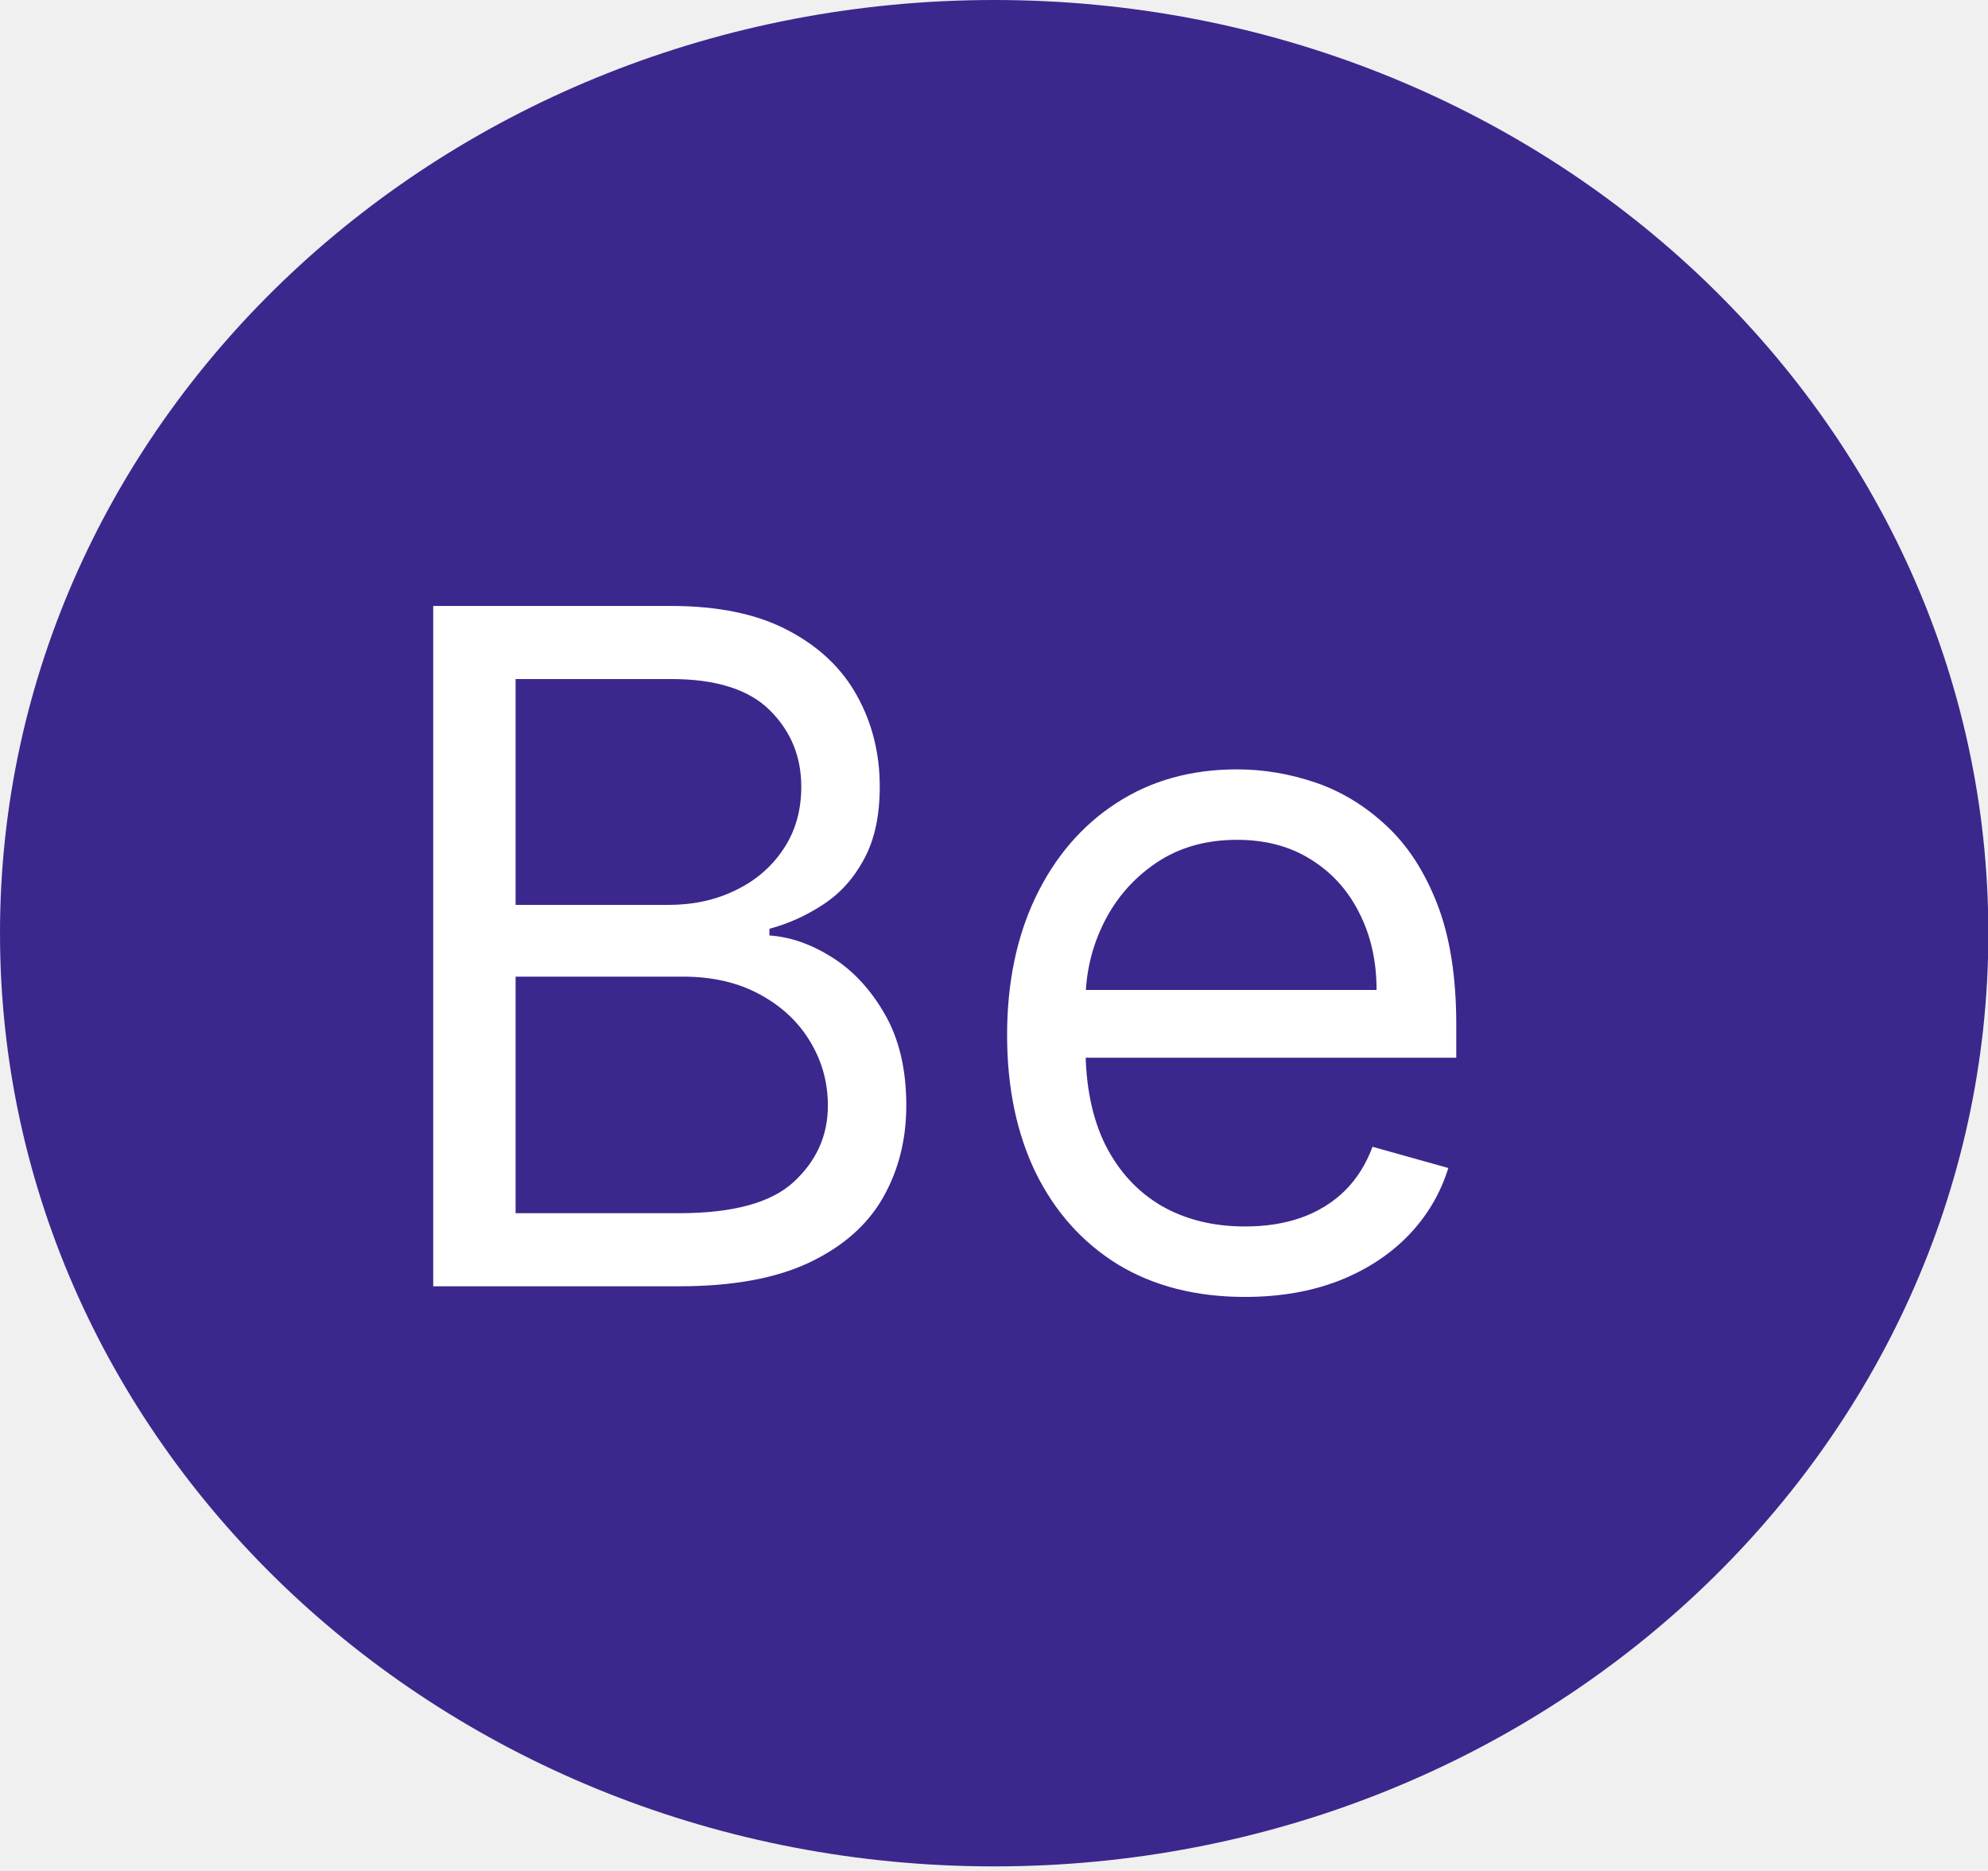
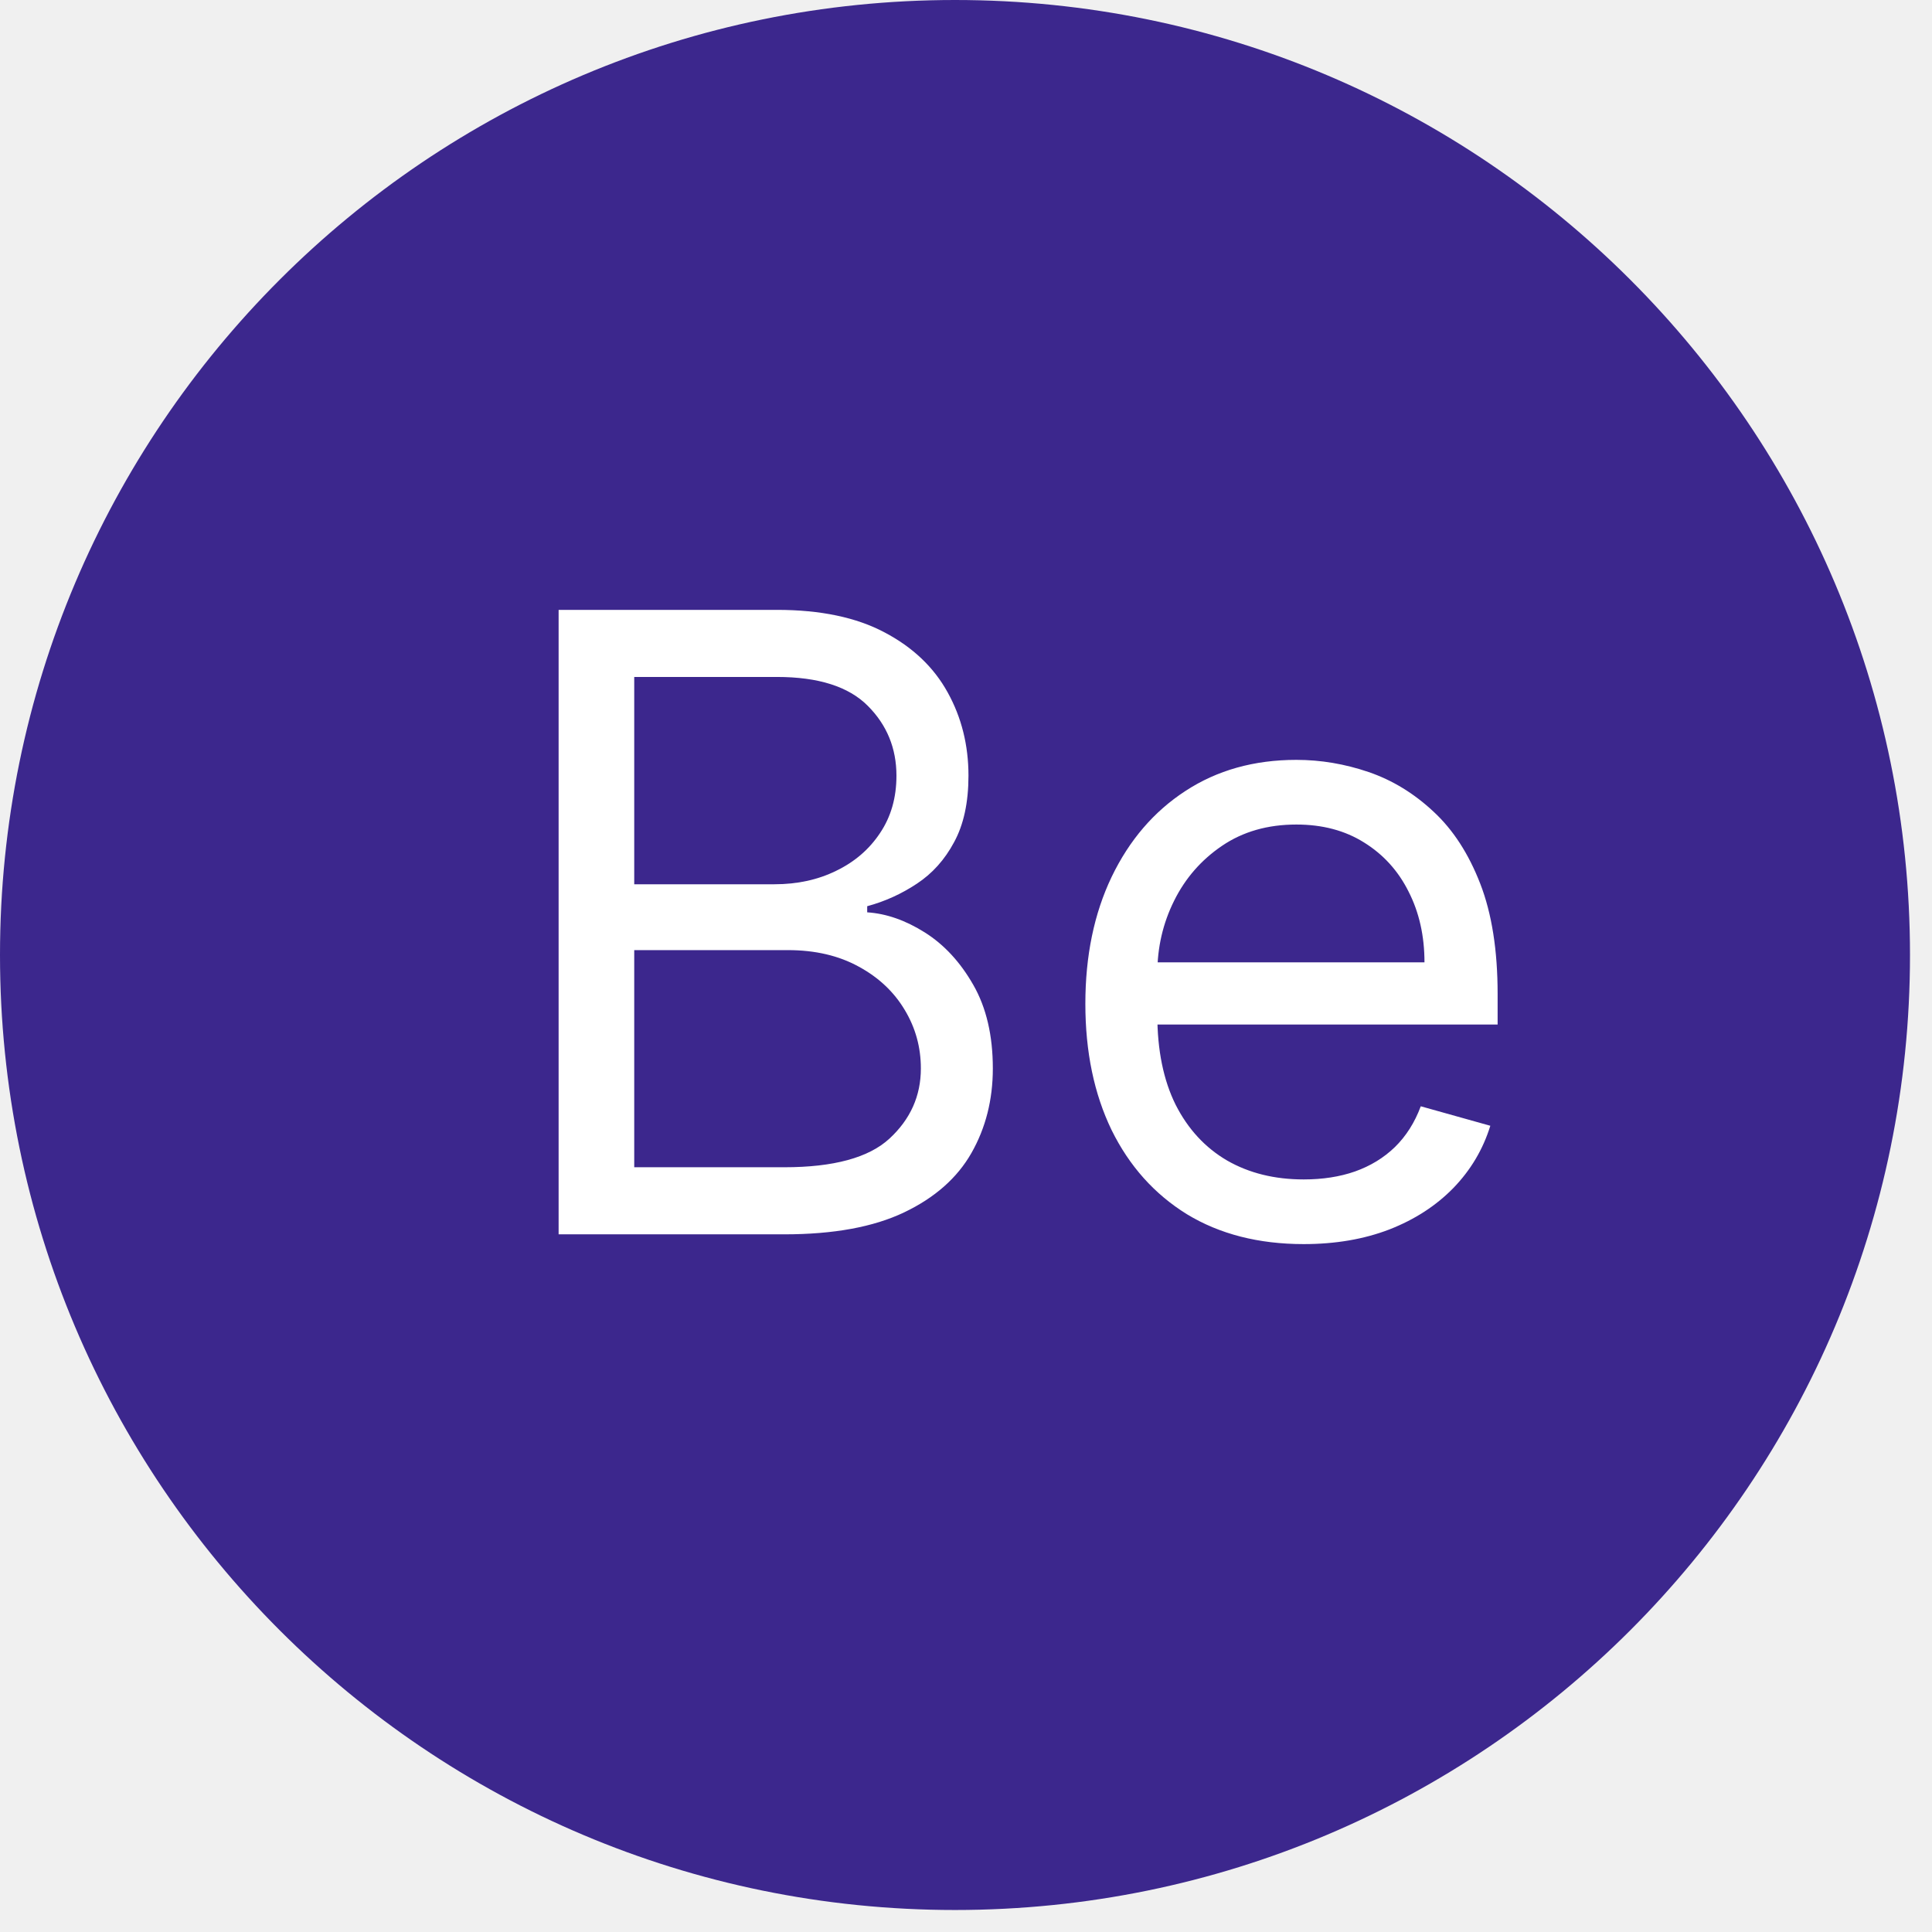
- <svg xmlns="http://www.w3.org/2000/svg" width="34" height="32" viewBox="0 0 34 32" fill="none">
-   <ellipse cx="17.003" cy="15.961" rx="17.003" ry="15.961" fill="#3C278D" />
-   <path d="M7.409 22V10.364H11.477C12.288 10.364 12.956 10.504 13.483 10.784C14.009 11.061 14.402 11.434 14.659 11.903C14.917 12.369 15.046 12.886 15.046 13.454C15.046 13.954 14.956 14.367 14.778 14.693C14.604 15.019 14.373 15.277 14.085 15.466C13.801 15.655 13.492 15.796 13.159 15.886V16C13.515 16.023 13.873 16.148 14.233 16.375C14.593 16.602 14.894 16.928 15.136 17.352C15.379 17.776 15.5 18.296 15.5 18.909C15.5 19.492 15.367 20.017 15.102 20.483C14.837 20.949 14.419 21.318 13.847 21.591C13.275 21.864 12.53 22 11.614 22H7.409ZM8.818 20.75H11.614C12.534 20.75 13.188 20.572 13.574 20.216C13.964 19.856 14.159 19.421 14.159 18.909C14.159 18.515 14.059 18.151 13.858 17.818C13.657 17.481 13.371 17.212 13 17.011C12.629 16.807 12.189 16.704 11.682 16.704H8.818V20.75ZM8.818 15.477H11.432C11.856 15.477 12.239 15.394 12.579 15.227C12.924 15.061 13.197 14.826 13.398 14.523C13.602 14.22 13.704 13.864 13.704 13.454C13.704 12.943 13.527 12.509 13.171 12.153C12.814 11.794 12.25 11.614 11.477 11.614H8.818V15.477ZM21.293 22.182C20.452 22.182 19.726 21.996 19.116 21.625C18.51 21.25 18.043 20.727 17.713 20.057C17.387 19.383 17.224 18.599 17.224 17.704C17.224 16.811 17.387 16.023 17.713 15.341C18.043 14.655 18.501 14.121 19.088 13.739C19.679 13.352 20.368 13.159 21.156 13.159C21.611 13.159 22.06 13.235 22.503 13.386C22.946 13.538 23.349 13.784 23.713 14.125C24.077 14.462 24.366 14.909 24.582 15.466C24.798 16.023 24.906 16.708 24.906 17.523V18.091H18.179V16.932H23.543C23.543 16.439 23.444 16 23.247 15.614C23.054 15.227 22.777 14.922 22.418 14.699C22.062 14.475 21.641 14.364 21.156 14.364C20.622 14.364 20.16 14.496 19.77 14.761C19.384 15.023 19.086 15.364 18.878 15.784C18.669 16.204 18.565 16.655 18.565 17.136V17.909C18.565 18.568 18.679 19.127 18.906 19.585C19.137 20.04 19.457 20.386 19.866 20.625C20.276 20.86 20.751 20.977 21.293 20.977C21.645 20.977 21.963 20.928 22.247 20.829C22.535 20.727 22.783 20.576 22.991 20.375C23.2 20.171 23.361 19.917 23.474 19.614L24.77 19.977C24.634 20.417 24.404 20.803 24.082 21.136C23.76 21.466 23.363 21.724 22.889 21.909C22.416 22.091 21.884 22.182 21.293 22.182Z" fill="white" />
+ <svg xmlns="http://www.w3.org/2000/svg" width="36" height="36" viewBox="0 0 36 36" fill="none">
+   <circle cx="17.795" cy="17.795" r="17.795" fill="#3C278D" />
+   <path d="M10.409 23V11.364H14.477C15.288 11.364 15.956 11.504 16.483 11.784C17.009 12.061 17.401 12.434 17.659 12.903C17.917 13.369 18.046 13.886 18.046 14.454C18.046 14.954 17.956 15.367 17.778 15.693C17.604 16.019 17.373 16.276 17.085 16.466C16.801 16.655 16.492 16.796 16.159 16.886V17C16.515 17.023 16.873 17.148 17.233 17.375C17.593 17.602 17.894 17.928 18.136 18.352C18.379 18.776 18.5 19.296 18.5 19.909C18.5 20.492 18.367 21.017 18.102 21.483C17.837 21.949 17.419 22.318 16.847 22.591C16.275 22.864 15.53 23 14.614 23H10.409ZM11.818 21.75H14.614C15.534 21.75 16.188 21.572 16.574 21.216C16.964 20.856 17.159 20.421 17.159 19.909C17.159 19.515 17.059 19.151 16.858 18.818C16.657 18.481 16.371 18.212 16 18.011C15.629 17.807 15.189 17.704 14.682 17.704H11.818V21.75ZM11.818 16.477H14.432C14.856 16.477 15.239 16.394 15.579 16.227C15.924 16.061 16.197 15.826 16.398 15.523C16.602 15.22 16.704 14.864 16.704 14.454C16.704 13.943 16.526 13.509 16.171 13.153C15.814 12.794 15.25 12.614 14.477 12.614H11.818V16.477ZM24.293 23.182C23.452 23.182 22.726 22.996 22.116 22.625C21.51 22.25 21.043 21.727 20.713 21.057C20.387 20.383 20.224 19.599 20.224 18.704C20.224 17.811 20.387 17.023 20.713 16.341C21.043 15.655 21.501 15.121 22.088 14.739C22.679 14.352 23.368 14.159 24.156 14.159C24.611 14.159 25.06 14.235 25.503 14.386C25.946 14.538 26.349 14.784 26.713 15.125C27.077 15.462 27.366 15.909 27.582 16.466C27.798 17.023 27.906 17.708 27.906 18.523V19.091H21.179V17.932H26.543C26.543 17.439 26.444 17 26.247 16.614C26.054 16.227 25.777 15.922 25.418 15.699C25.062 15.475 24.641 15.364 24.156 15.364C23.622 15.364 23.16 15.496 22.77 15.761C22.384 16.023 22.086 16.364 21.878 16.784C21.669 17.204 21.565 17.655 21.565 18.136V18.909C21.565 19.568 21.679 20.127 21.906 20.585C22.137 21.04 22.457 21.386 22.866 21.625C23.276 21.86 23.751 21.977 24.293 21.977C24.645 21.977 24.963 21.928 25.247 21.829C25.535 21.727 25.783 21.576 25.991 21.375C26.2 21.171 26.361 20.917 26.474 20.614L27.77 20.977C27.634 21.417 27.404 21.803 27.082 22.136C26.76 22.466 26.363 22.724 25.889 22.909C25.416 23.091 24.884 23.182 24.293 23.182Z" fill="white" />
</svg>
